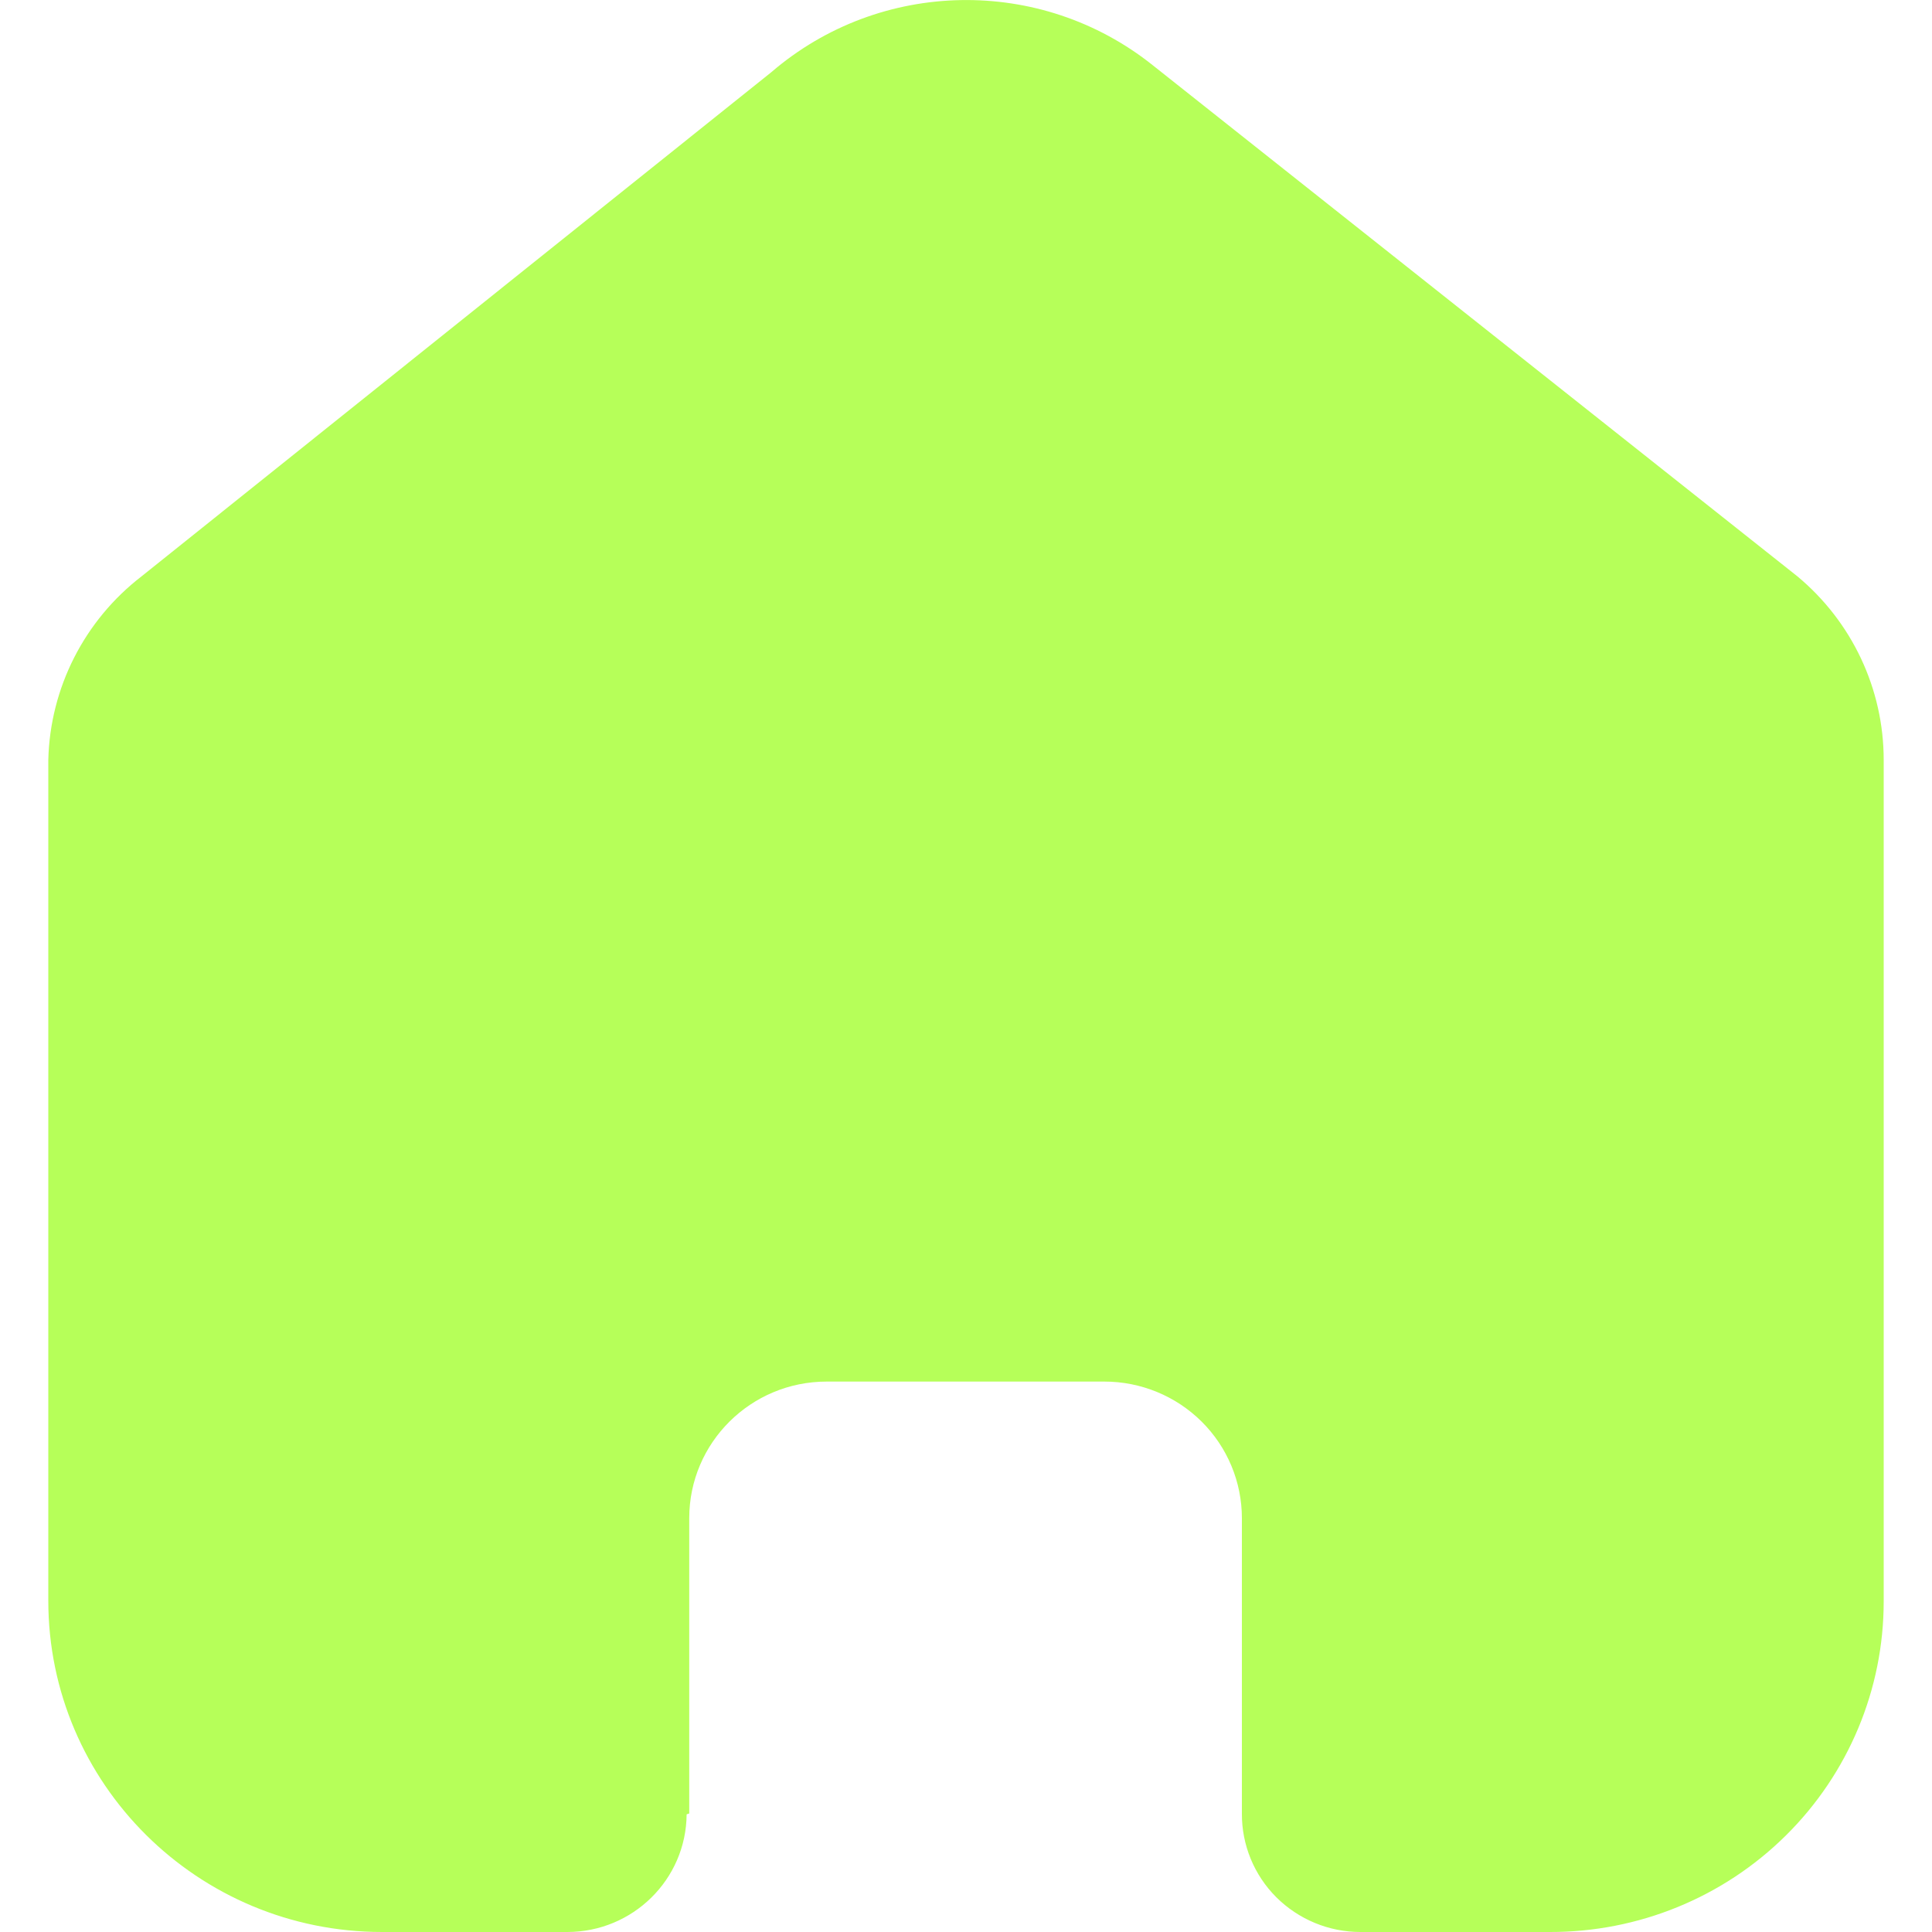
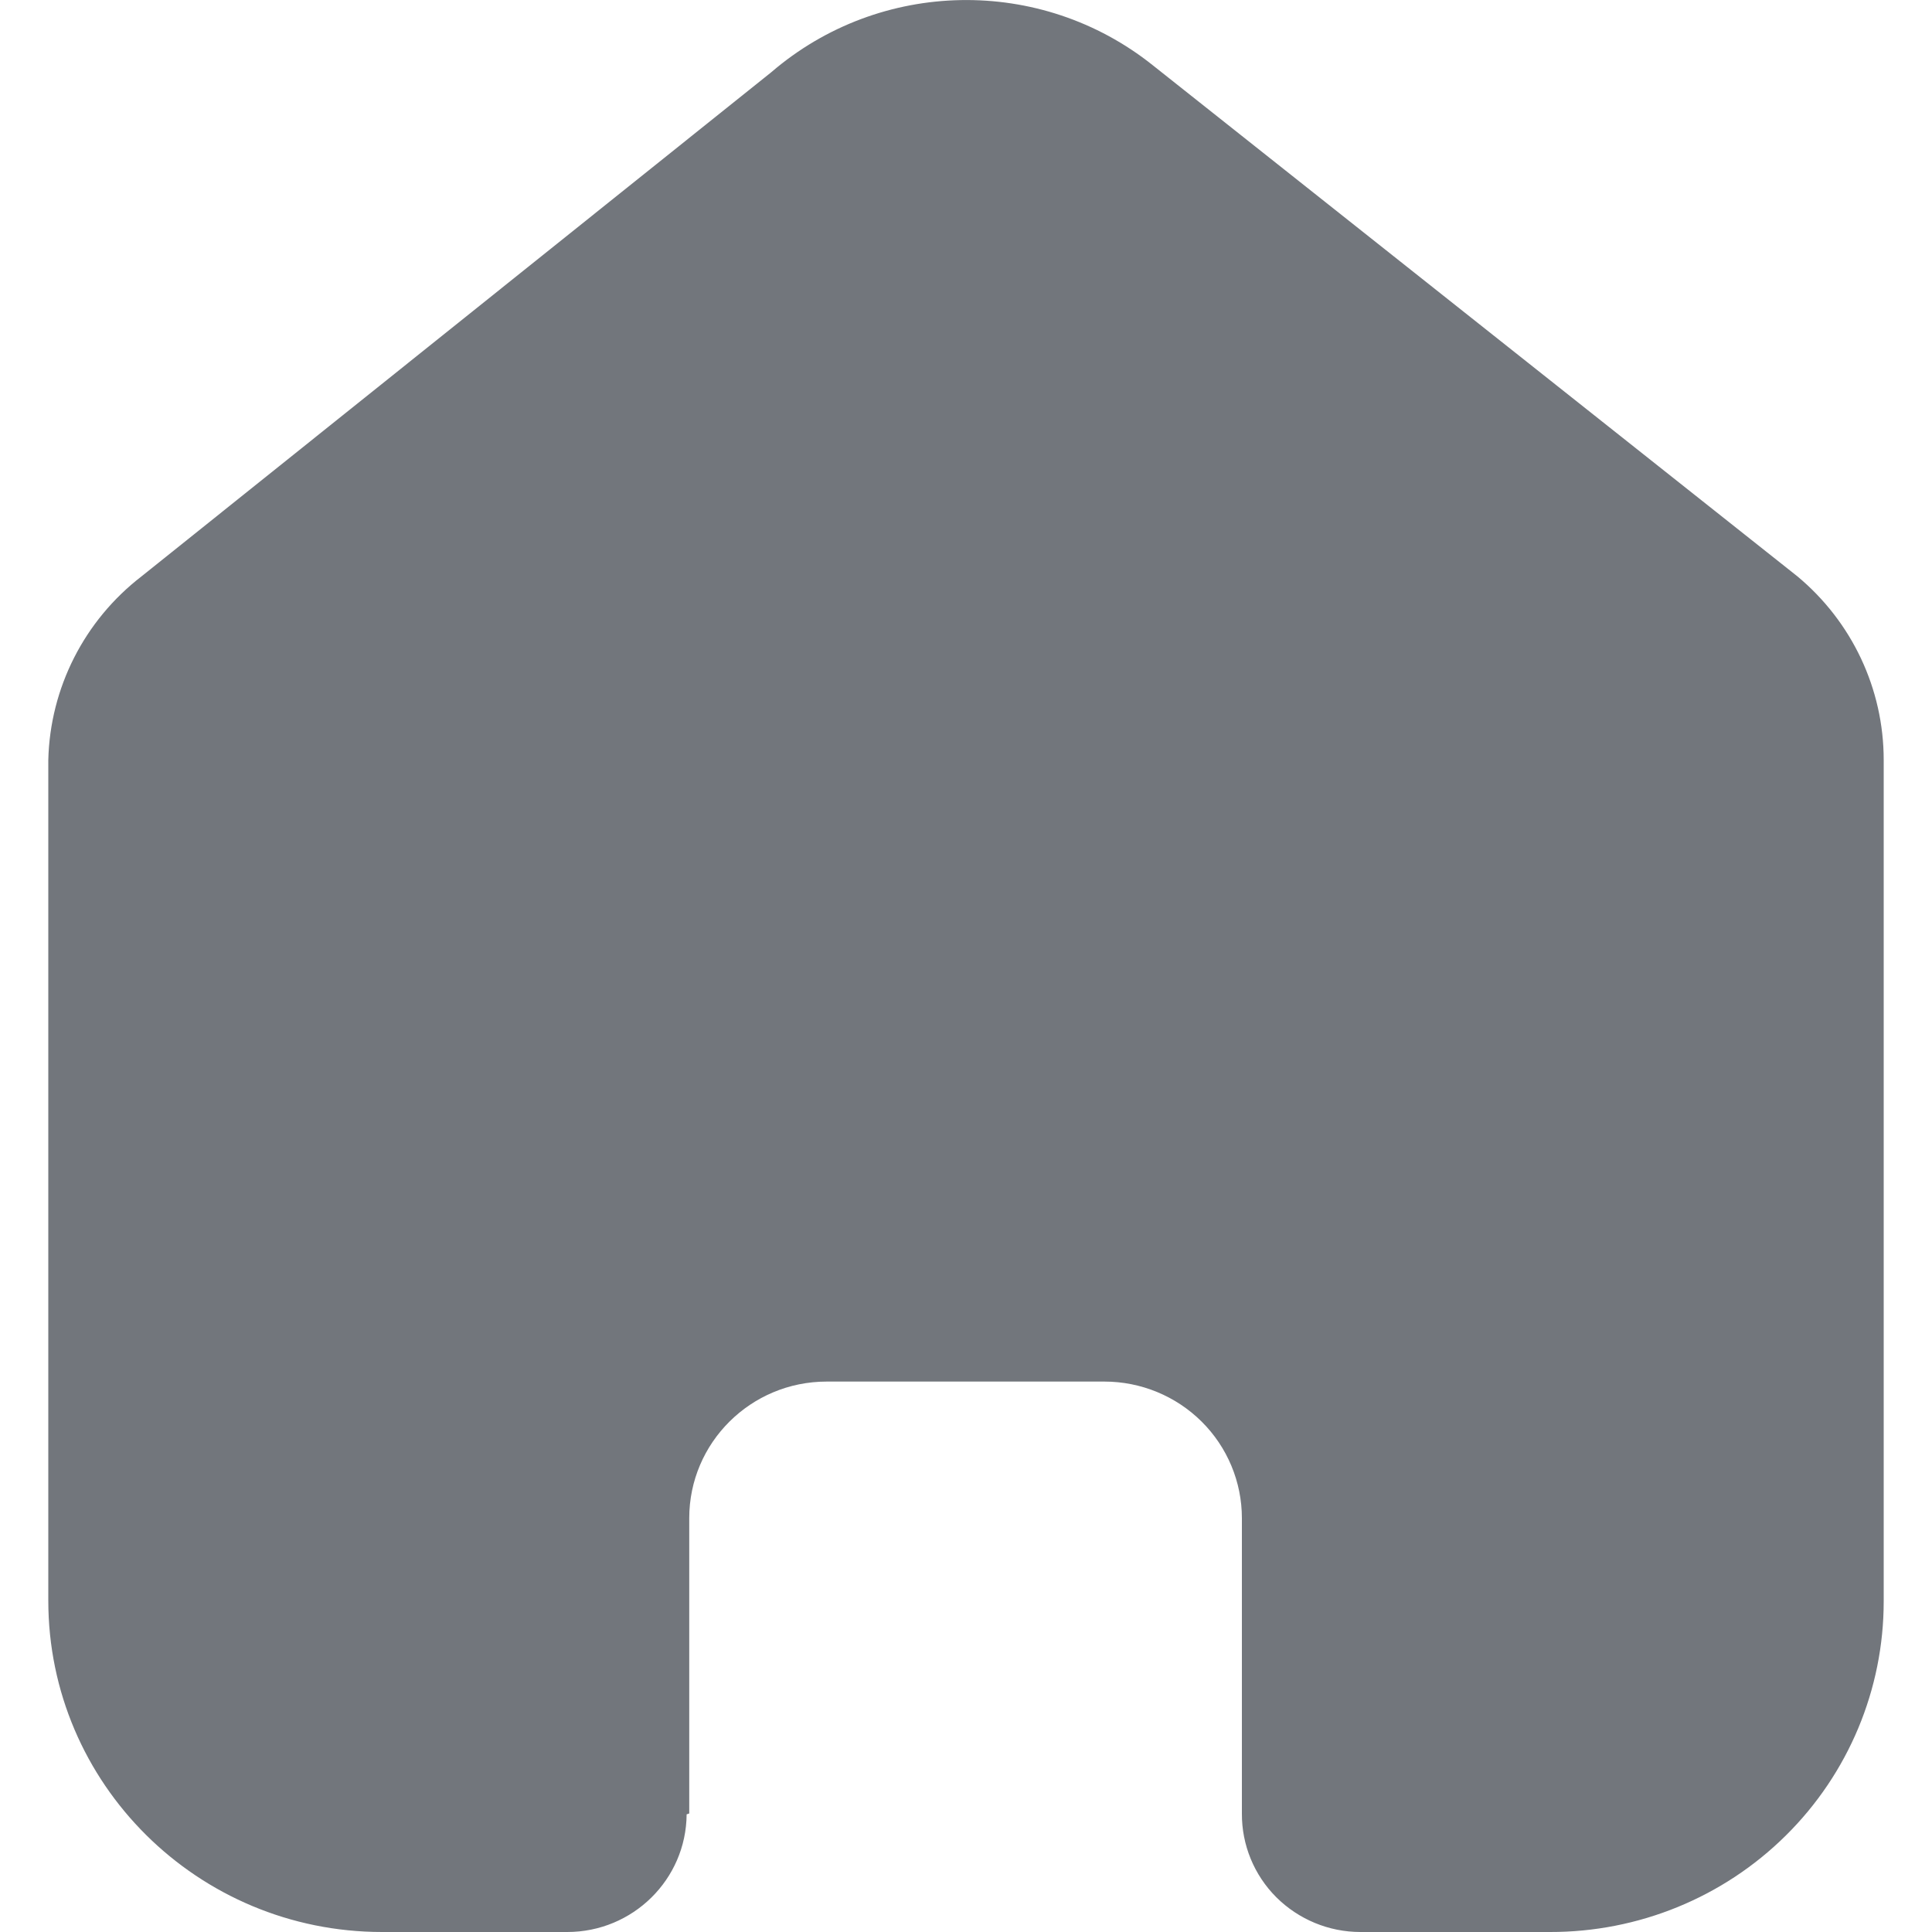
<svg xmlns="http://www.w3.org/2000/svg" width="20" height="20" viewBox="0 0 20 20" fill="none">
-   <path d="M7.135 18.773V15.716C7.135 14.935 7.772 14.302 8.558 14.302H11.433C11.81 14.302 12.172 14.451 12.439 14.716C12.706 14.981 12.856 15.341 12.856 15.716V18.773C12.854 19.098 12.982 19.41 13.212 19.64C13.443 19.87 13.756 20 14.083 20H16.044C16.96 20.002 17.839 19.643 18.487 19.001C19.136 18.359 19.5 17.487 19.5 16.578V7.867C19.5 7.132 19.172 6.436 18.605 5.965L11.934 0.676C10.774 -0.251 9.111 -0.221 7.985 0.747L1.467 5.965C0.873 6.422 0.518 7.121 0.5 7.867V16.569C0.5 18.464 2.047 20 3.956 20H5.872C6.551 20 7.103 19.456 7.108 18.782L7.135 18.773Z" fill="#B6FF59" />
+   <path d="M7.135 18.773V15.716C7.135 14.935 7.772 14.302 8.558 14.302H11.433C11.81 14.302 12.172 14.451 12.439 14.716C12.706 14.981 12.856 15.341 12.856 15.716V18.773C12.854 19.098 12.982 19.41 13.212 19.64C13.443 19.87 13.756 20 14.083 20H16.044C16.96 20.002 17.839 19.643 18.487 19.001C19.136 18.359 19.5 17.487 19.5 16.578V7.867C19.5 7.132 19.172 6.436 18.605 5.965L11.934 0.676C10.774 -0.251 9.111 -0.221 7.985 0.747L1.467 5.965C0.873 6.422 0.518 7.121 0.5 7.867V16.569C0.5 18.464 2.047 20 3.956 20H5.872C6.551 20 7.103 19.456 7.108 18.782L7.135 18.773Z" fill="#72767C" />
</svg>
